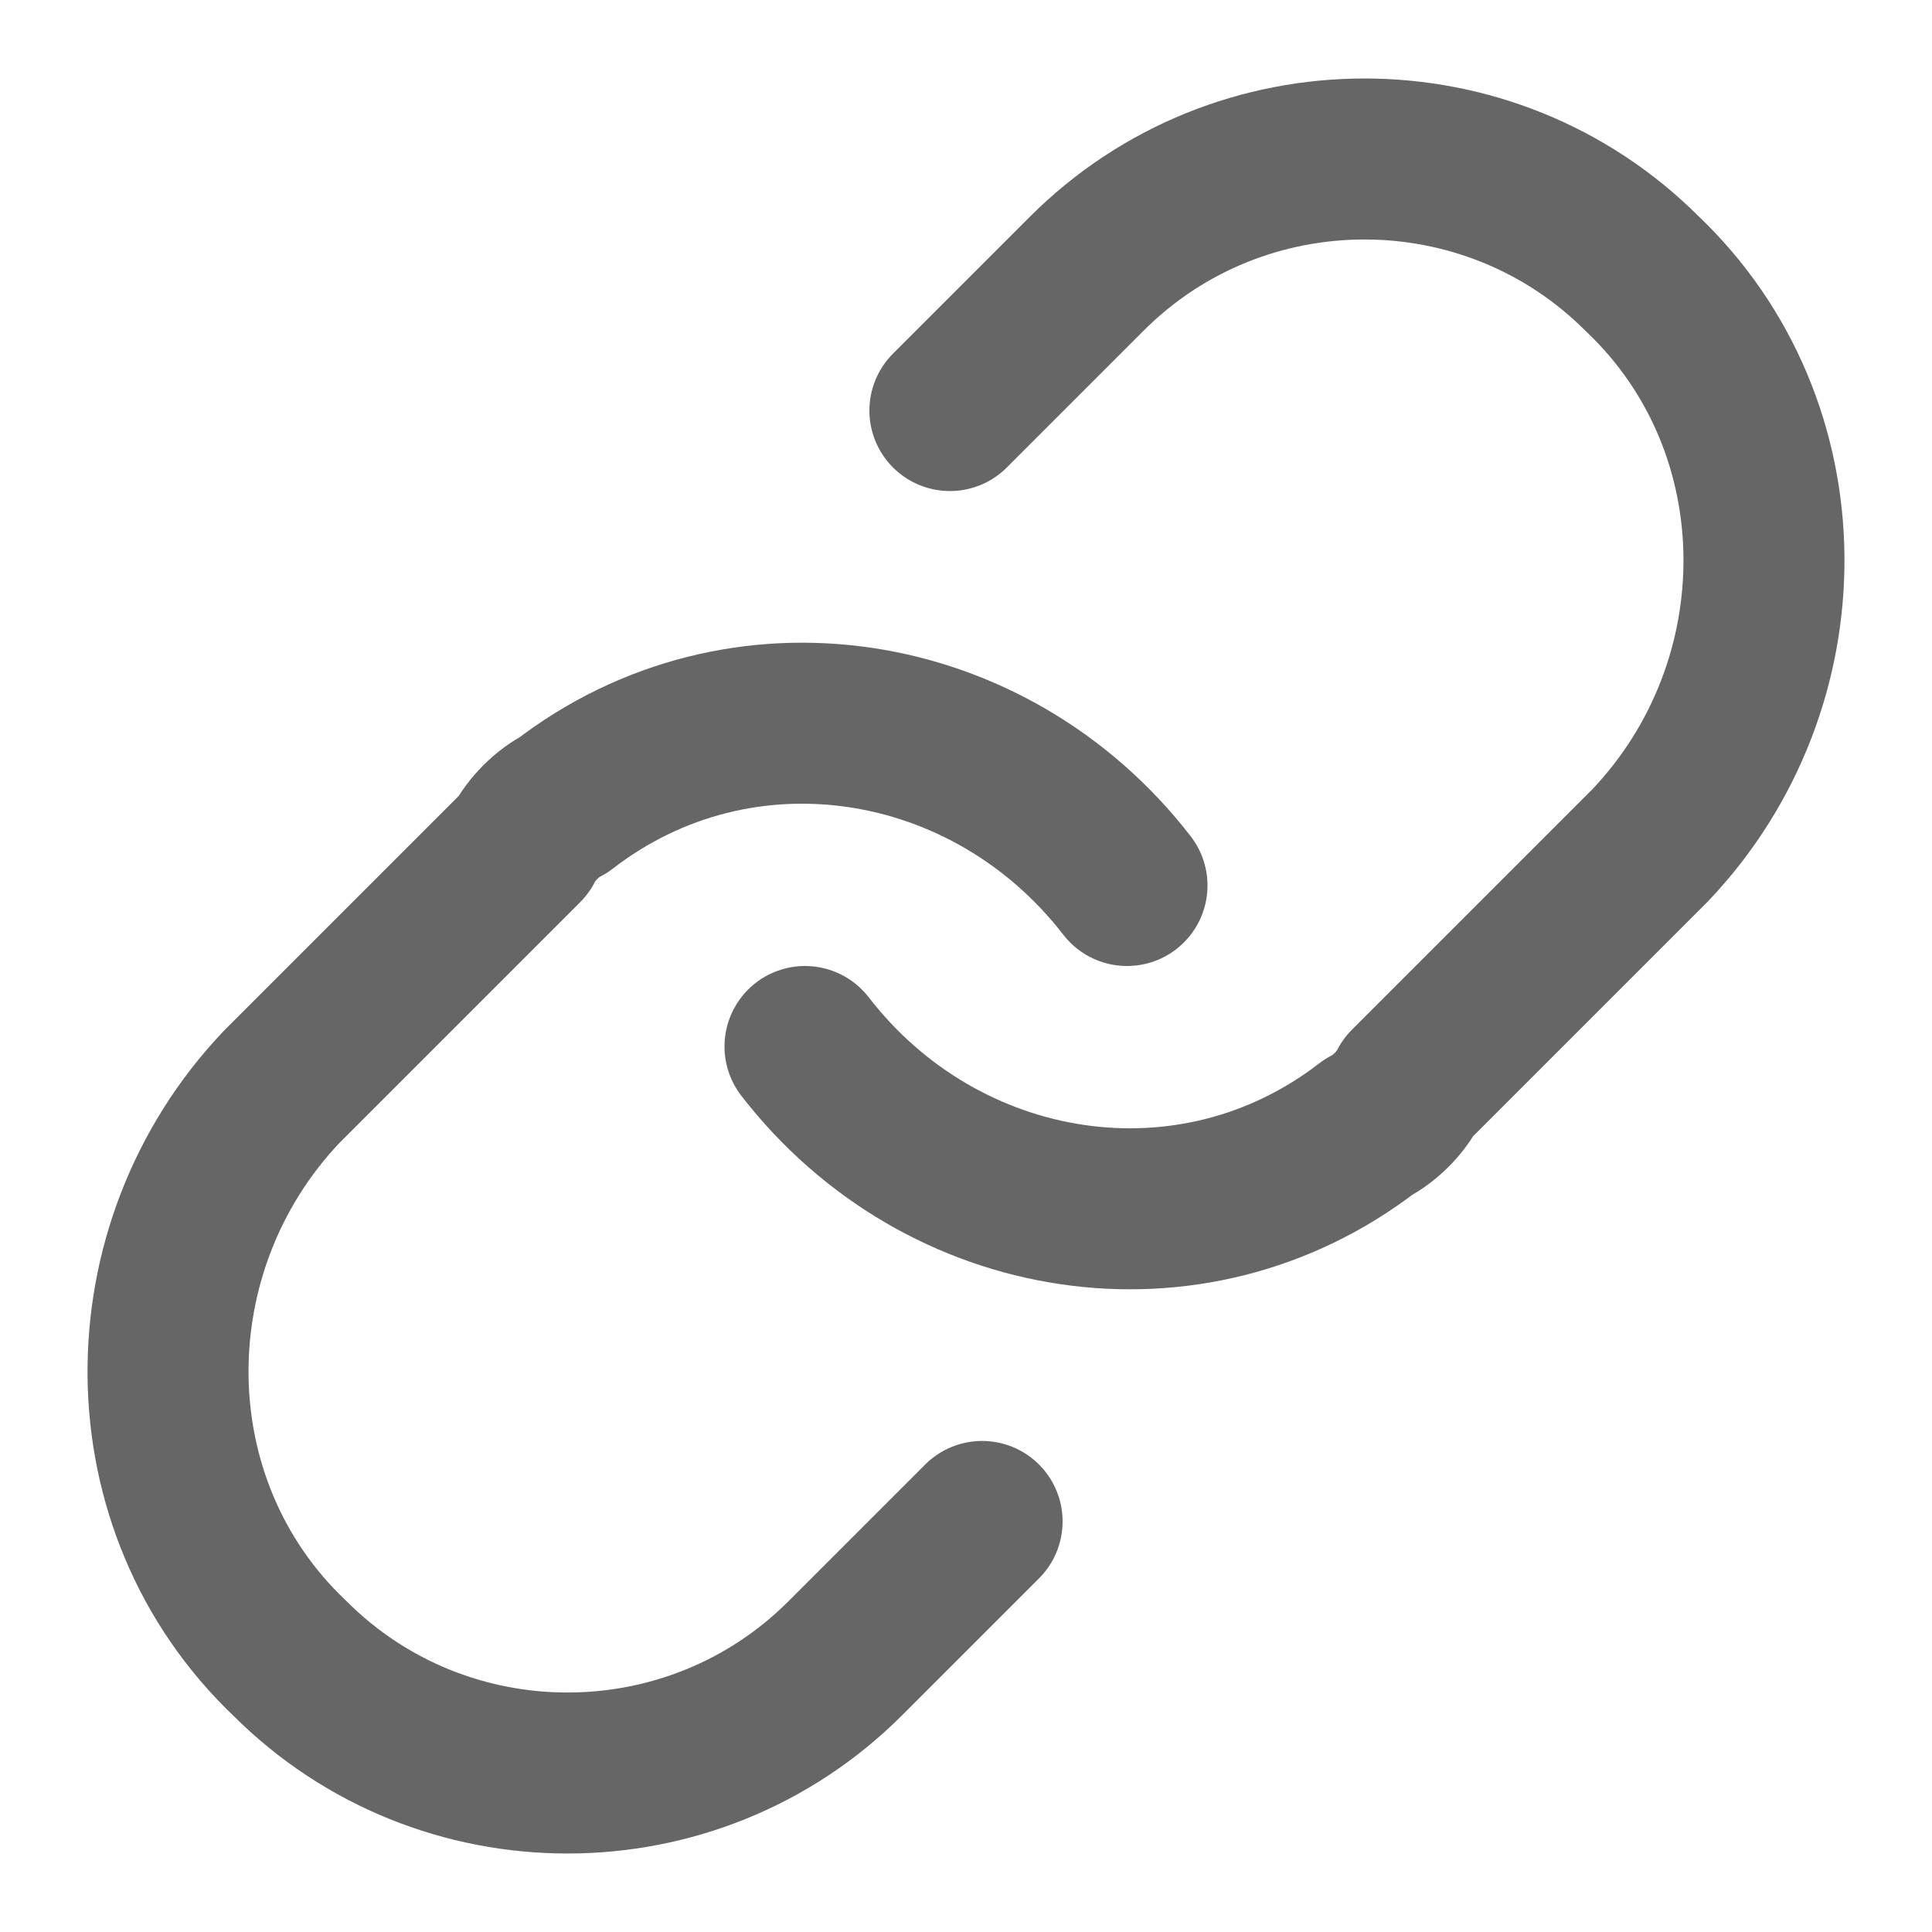
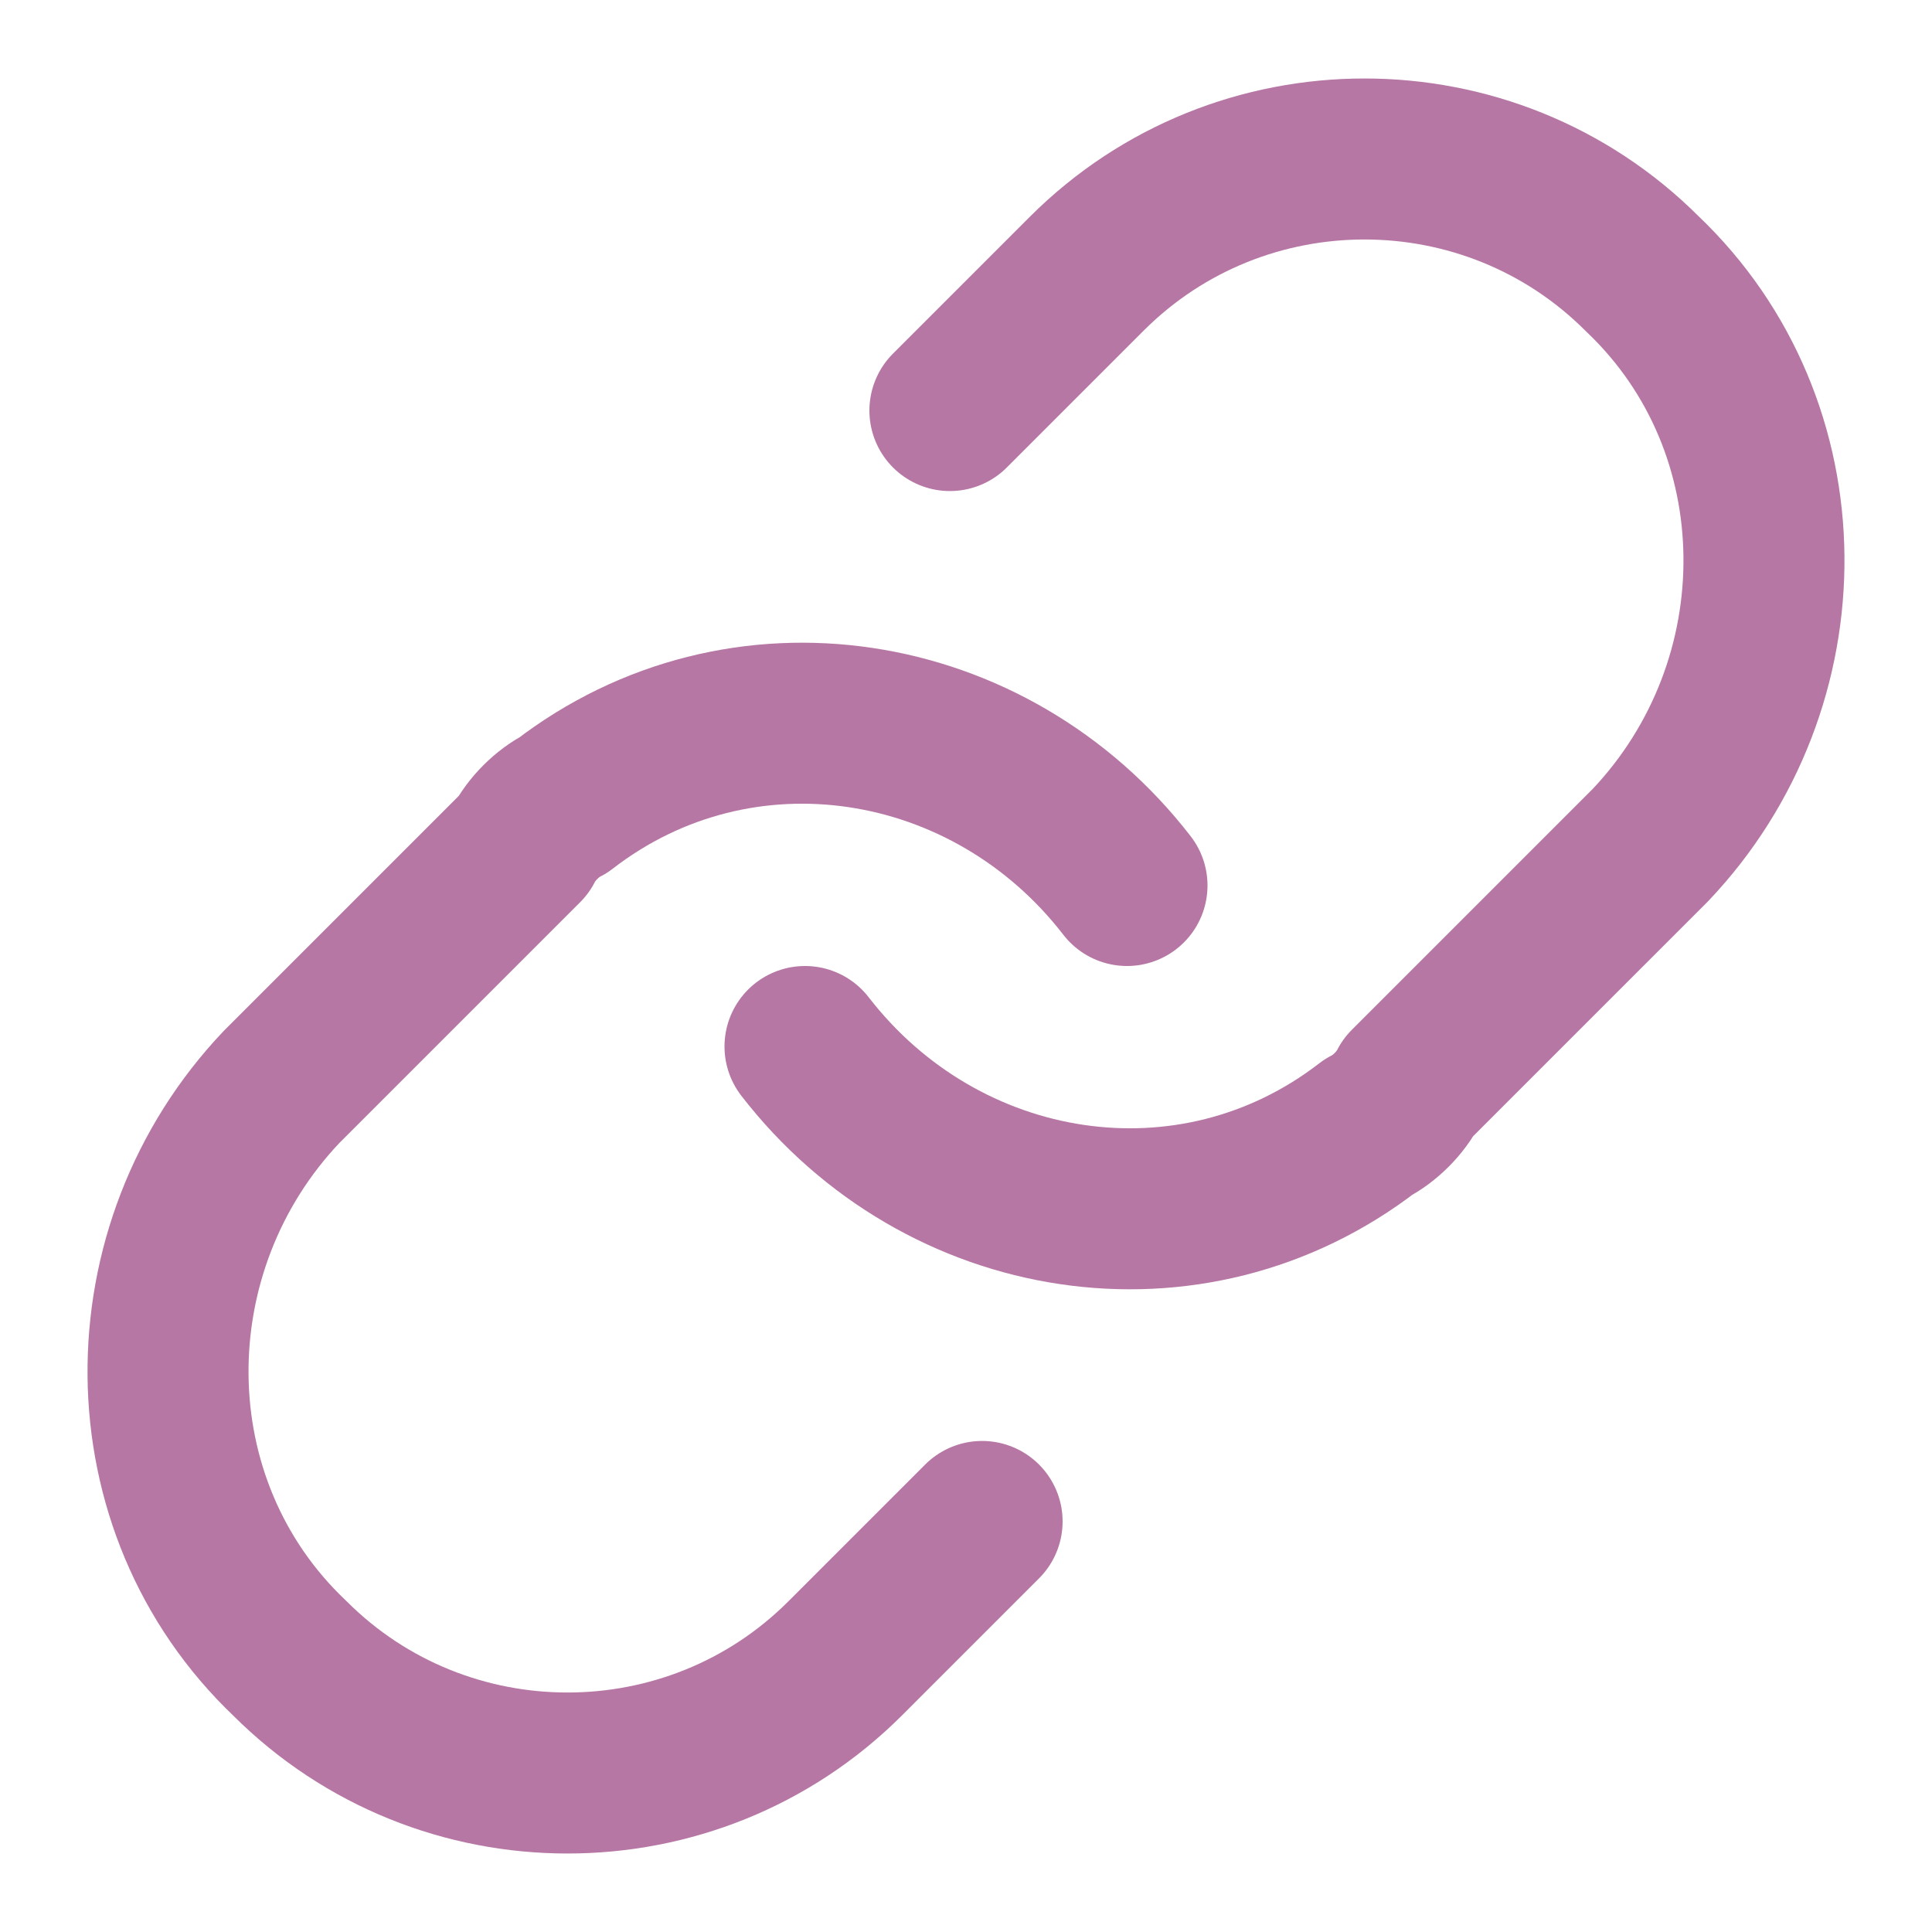
<svg xmlns="http://www.w3.org/2000/svg" version="1.1" id="Layer_1" x="0px" y="0px" viewBox="0 0 24 24" style="enable-background:new 0 0 24 24;" xml:space="preserve">
  <style type="text/css">
- 	.st0{fill:none;stroke:#666666;stroke-width:2;stroke-linecap:round;stroke-linejoin:round;}
+ 	.st0{fill:none;stroke:#b677a5;stroke-width:2;stroke-linecap:round;stroke-linejoin:round;}
</style>
  <path class="st0" d="M10,13c1.7,2.2,4.8,2.7,7,1c0.2-0.1,0.4-0.3,0.5-0.5l3-3c1.9-2,1.9-5.2-0.1-7.1c-1.9-1.9-5-1.9-6.9,0l-1.7,1.7" />
  <path class="st0" d="M14,11c-1.7-2.2-4.8-2.7-7-1c-0.2,0.1-0.4,0.3-0.5,0.5l-3,3c-1.9,2-1.9,5.2,0.1,7.1c1.9,1.9,5,1.9,6.9,0  l1.7-1.7" />
</svg>
